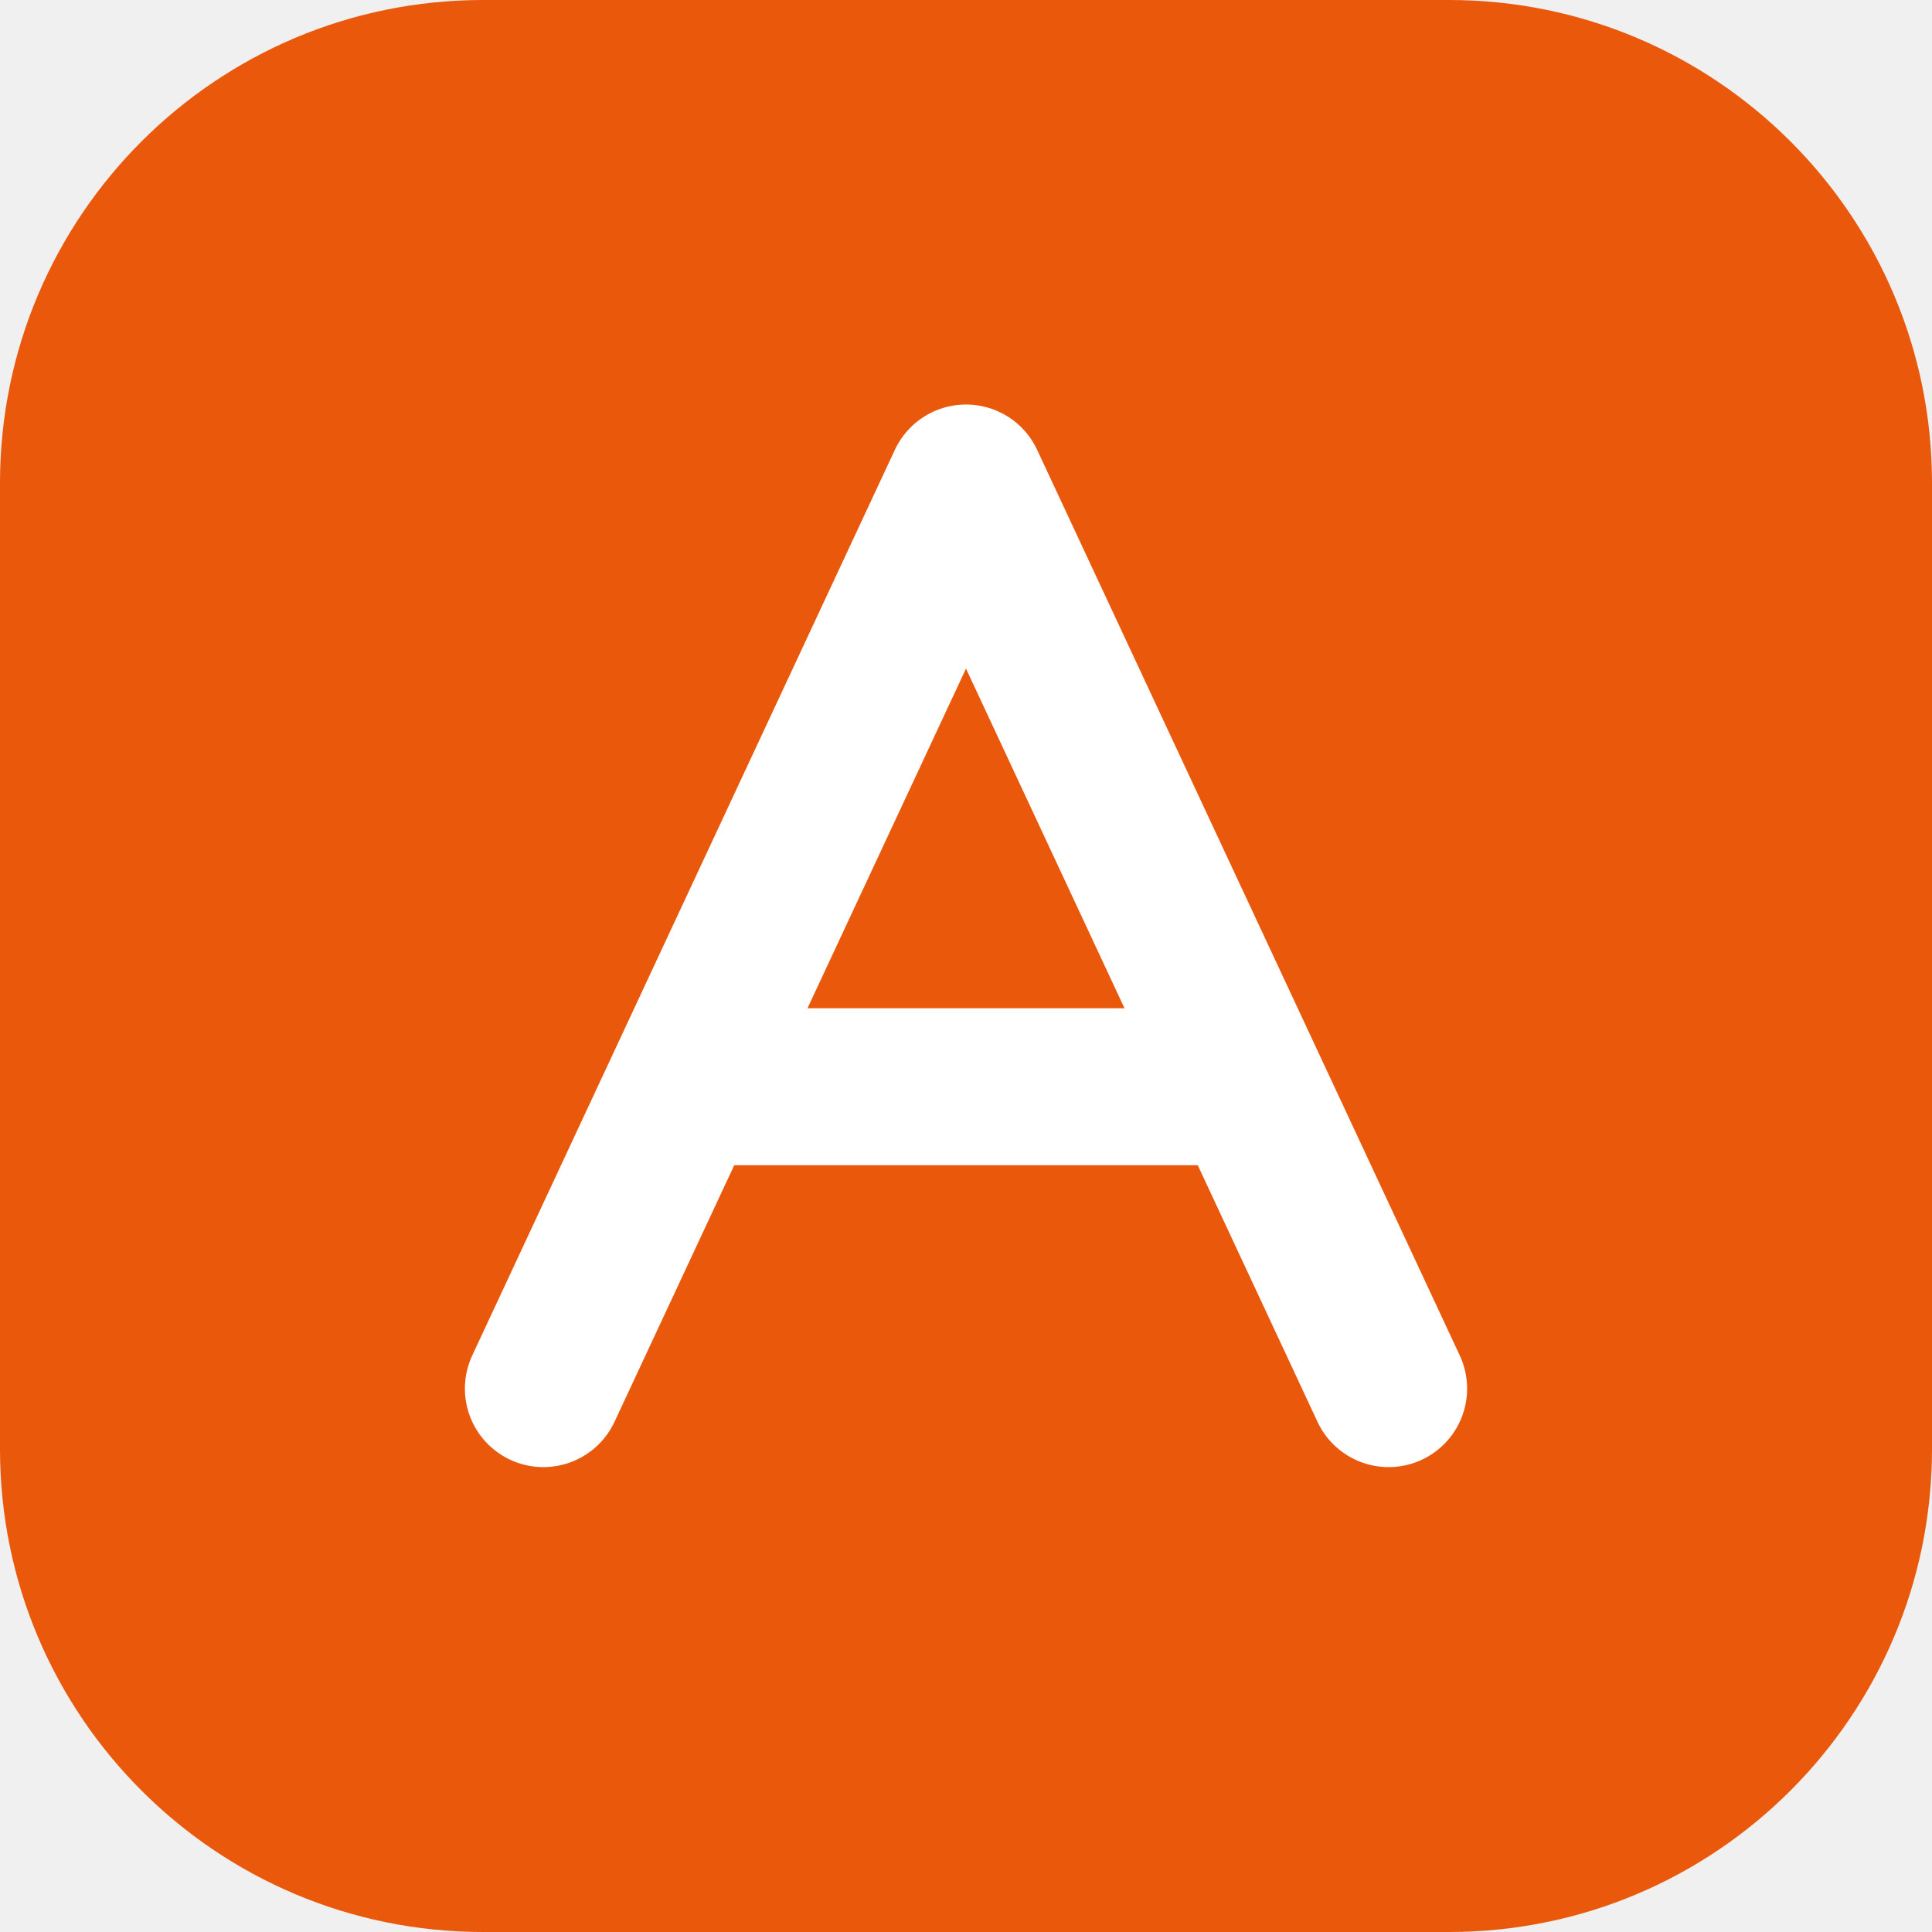
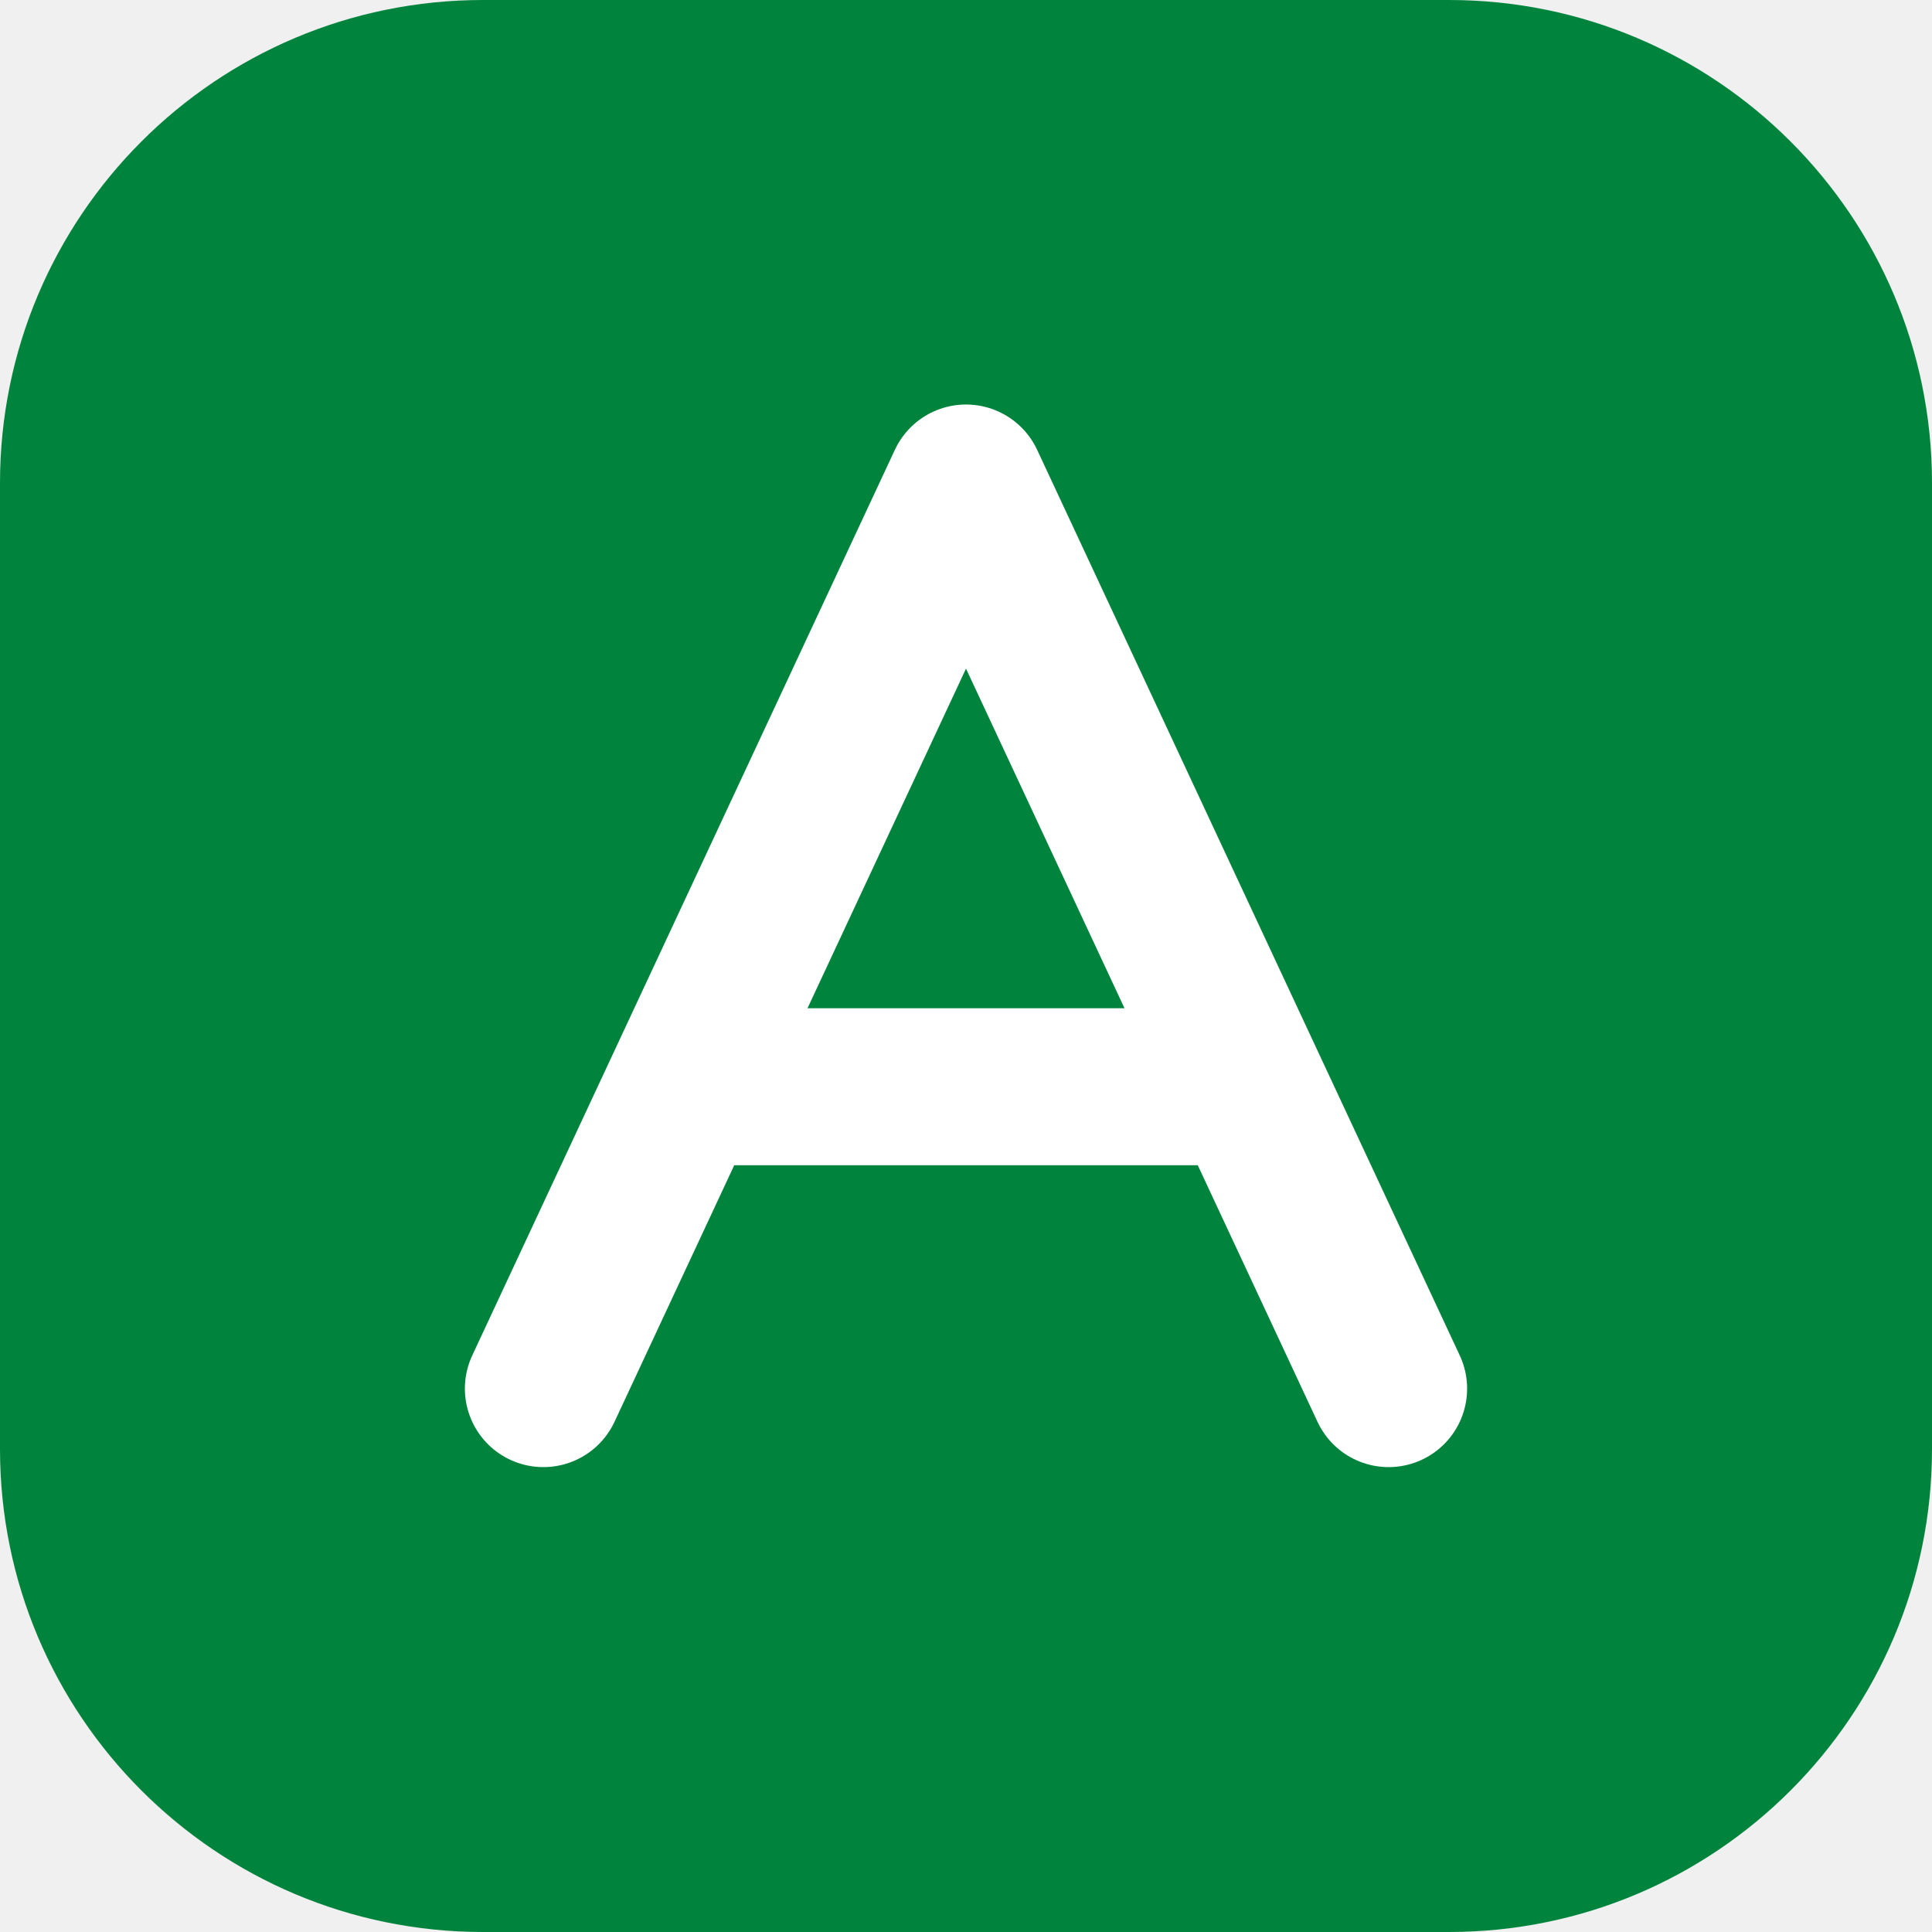
<svg xmlns="http://www.w3.org/2000/svg" viewBox="0 0 32 32">
-   <rect width="32" height="32" rx="8" fill="#ea580c" />
+   <rect width="32" height="32" rx="8" fill="#00843d" />
  <path d="M9 23 16 8l7 15M11.5 18h9" fill="none" stroke="#fff" stroke-width="2.6" stroke-linecap="round" stroke-linejoin="round" />
</svg>
